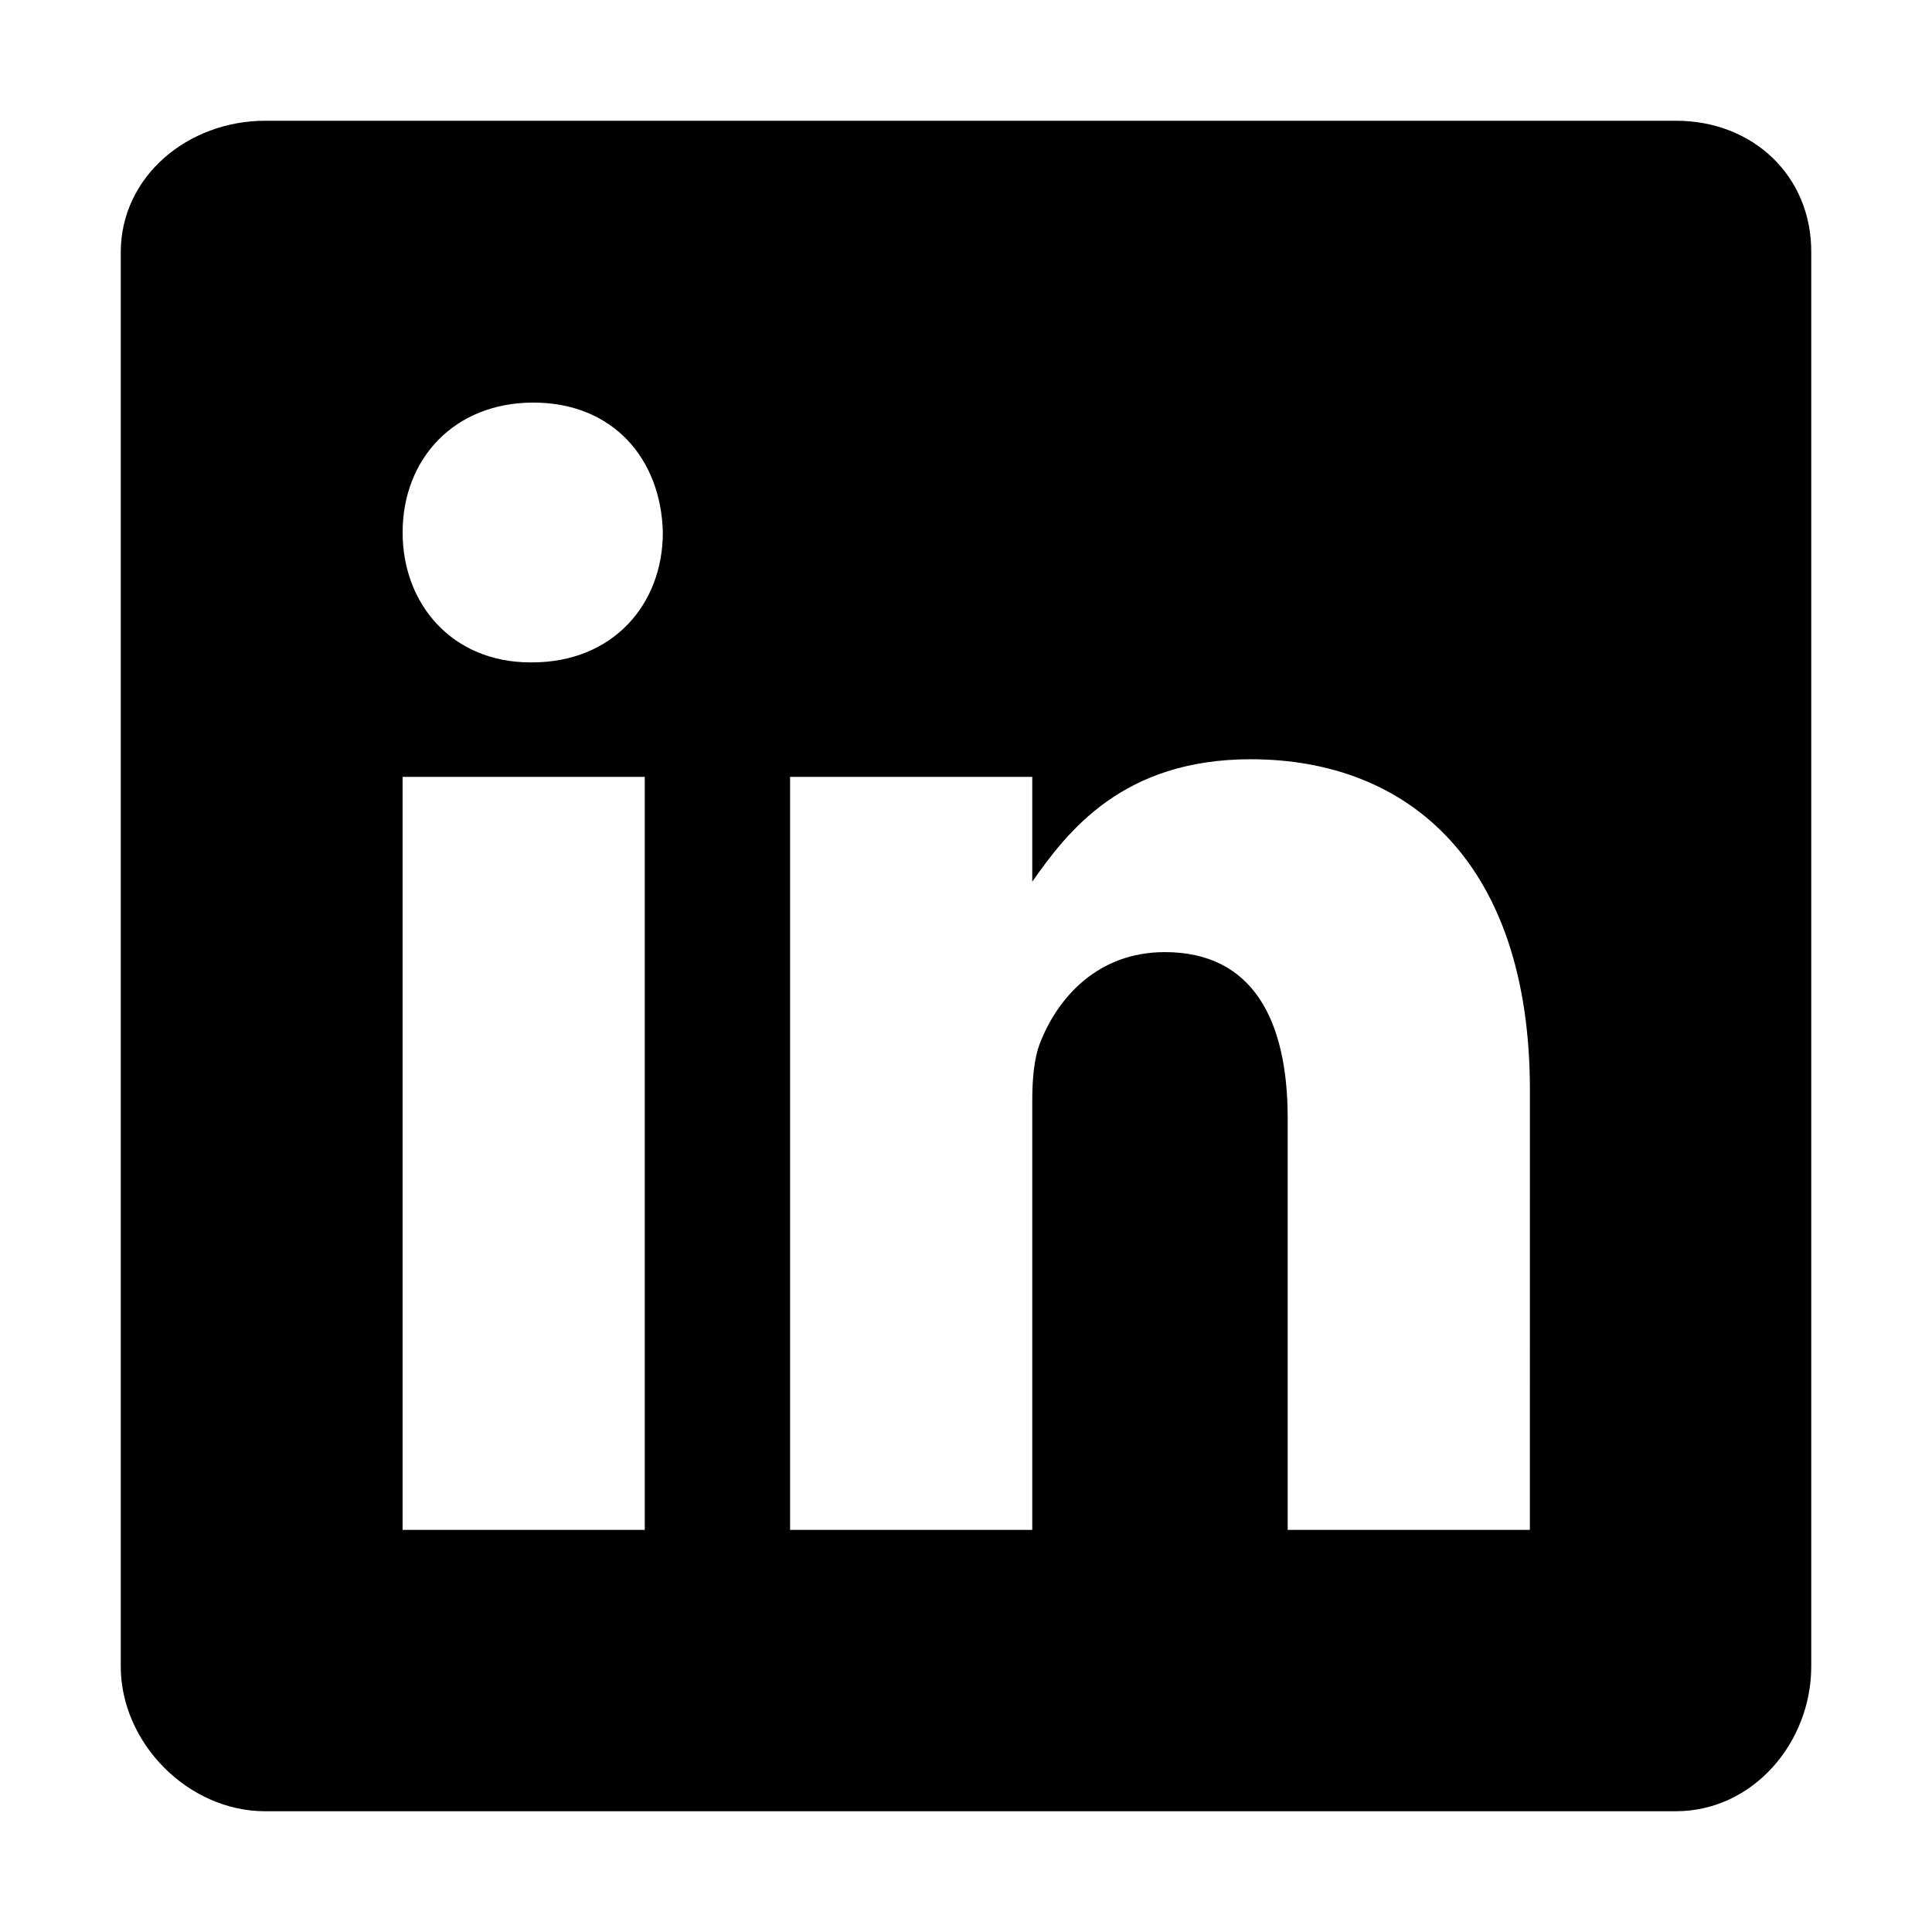
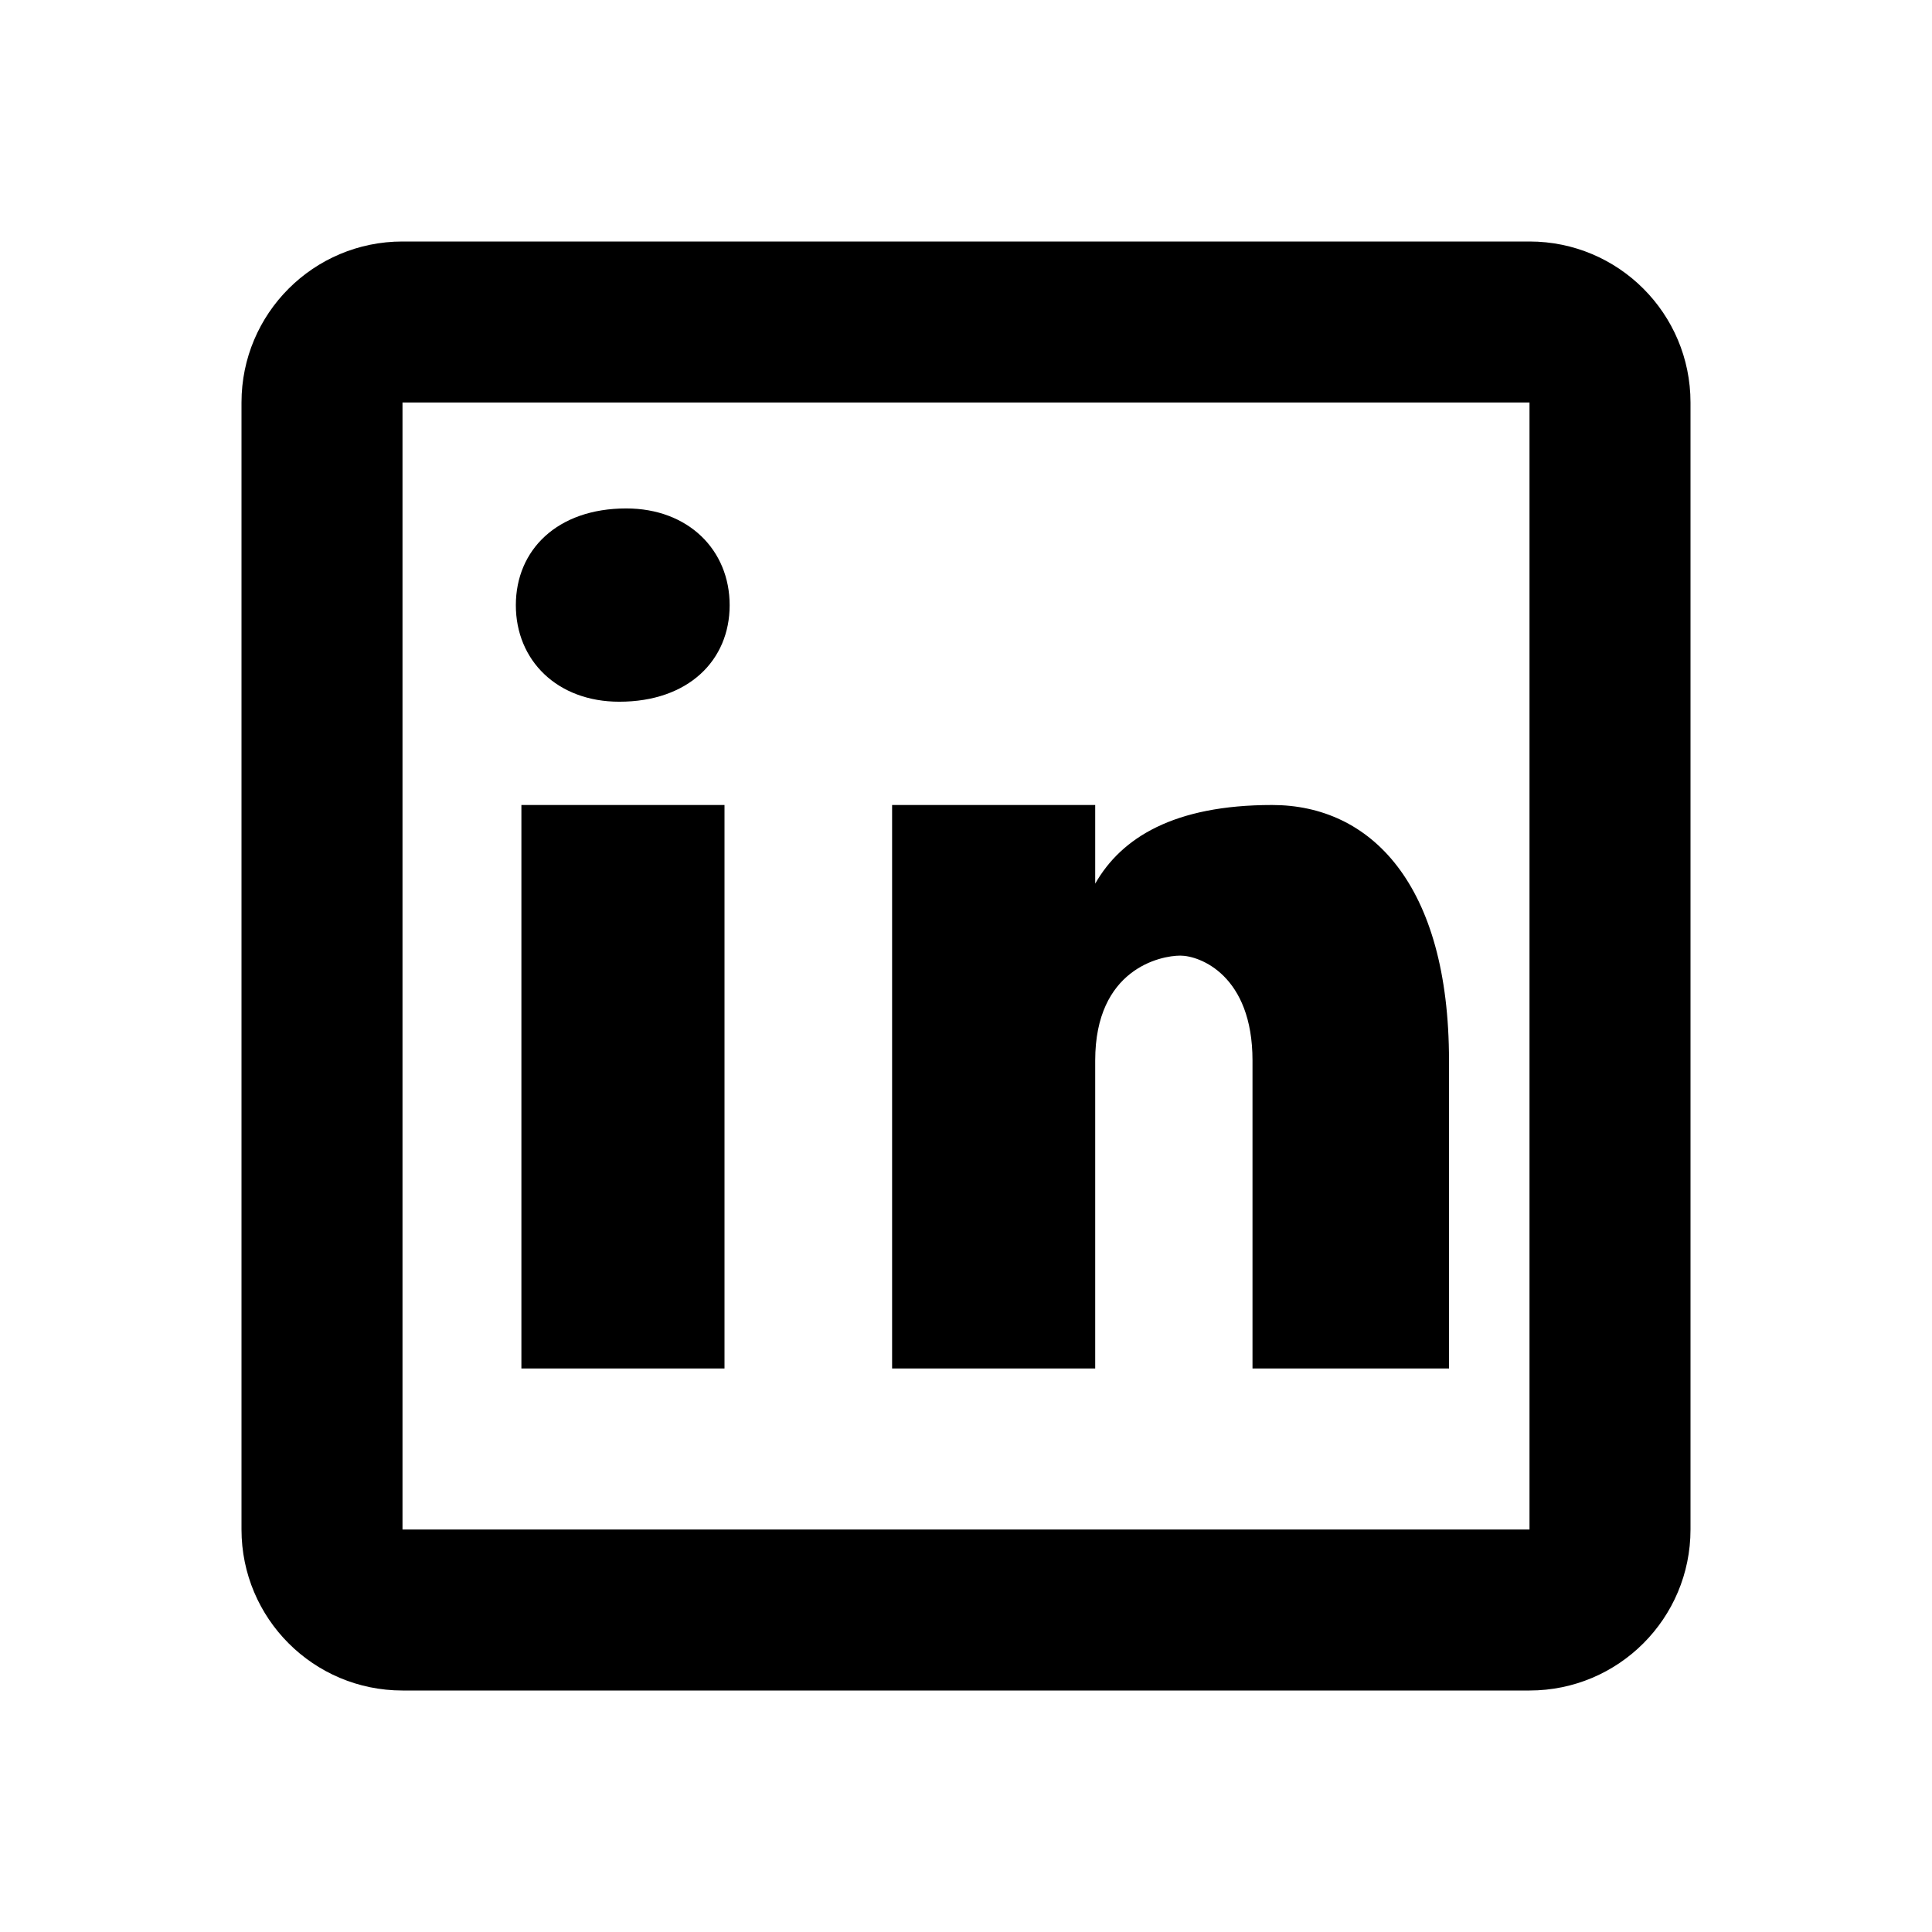
- <svg xmlns="http://www.w3.org/2000/svg" width="512" height="512" viewBox="0 0 512 512">
-   <path d="M444.17,32H70.28C49.85,32,32,46.7,32,66.89V441.61C32,461.91,49.85,480,70.28,480H444.06C464.6,480,480,461.79,480,441.61V66.89C480.12,46.7,464.6,32,444.17,32ZM170.87,405.43H106.69V205.88h64.18ZM141,175.54h-.46c-20.54,0-33.84-15.29-33.84-34.43,0-19.49,13.65-34.42,34.65-34.42s33.85,14.82,34.31,34.42C175.65,160.25,162.35,175.54,141,175.54ZM405.43,405.43H341.25V296.32c0-26.14-9.34-44-32.56-44-17.74,0-28.24,12-32.91,23.69-1.75,4.2-2.22,9.92-2.22,15.76V405.43H209.38V205.88h64.18v27.77c9.34-13.3,23.93-32.44,57.88-32.44,42.13,0,74,27.77,74,87.64Z" />
+ <svg xmlns="http://www.w3.org/2000/svg" fill="#000000" viewBox="0 0 24 24" width="48px" height="48px">
+   <path d="M 5 3 C 3.895 3 3 3.895 3 5 L 3 19 C 3 20.105 3.895 21 5 21 L 19 21 C 20.105 21 21 20.105 21 19 L 21 5 C 21 3.895 20.105 3 19 3 L 5 3 z M 5 5 L 19 5 L 19 19 L 5 19 L 5 5 z M 7.779 6.316 C 6.922 6.316 6.408 6.832 6.408 7.518 C 6.408 8.204 6.922 8.717 7.693 8.717 C 8.55 8.717 9.064 8.204 9.064 7.518 C 9.064 6.832 8.55 6.316 7.779 6.316 z M 6.477 10 L 6.477 17 L 9 17 L 9 10 L 6.477 10 z M 11.082 10 L 11.082 17 L 13.605 17 L 13.605 13.174 C 13.605 12.035 14.418 11.871 14.662 11.871 C 14.906 11.871 15.559 12.116 15.559 13.174 L 15.559 17 L 18 17 L 18 13.174 C 18 10.977 17.024 10 15.803 10 C 14.582 10 13.93 10.407 13.605 10.977 L 13.605 10 L 11.082 10 z" />
</svg>
